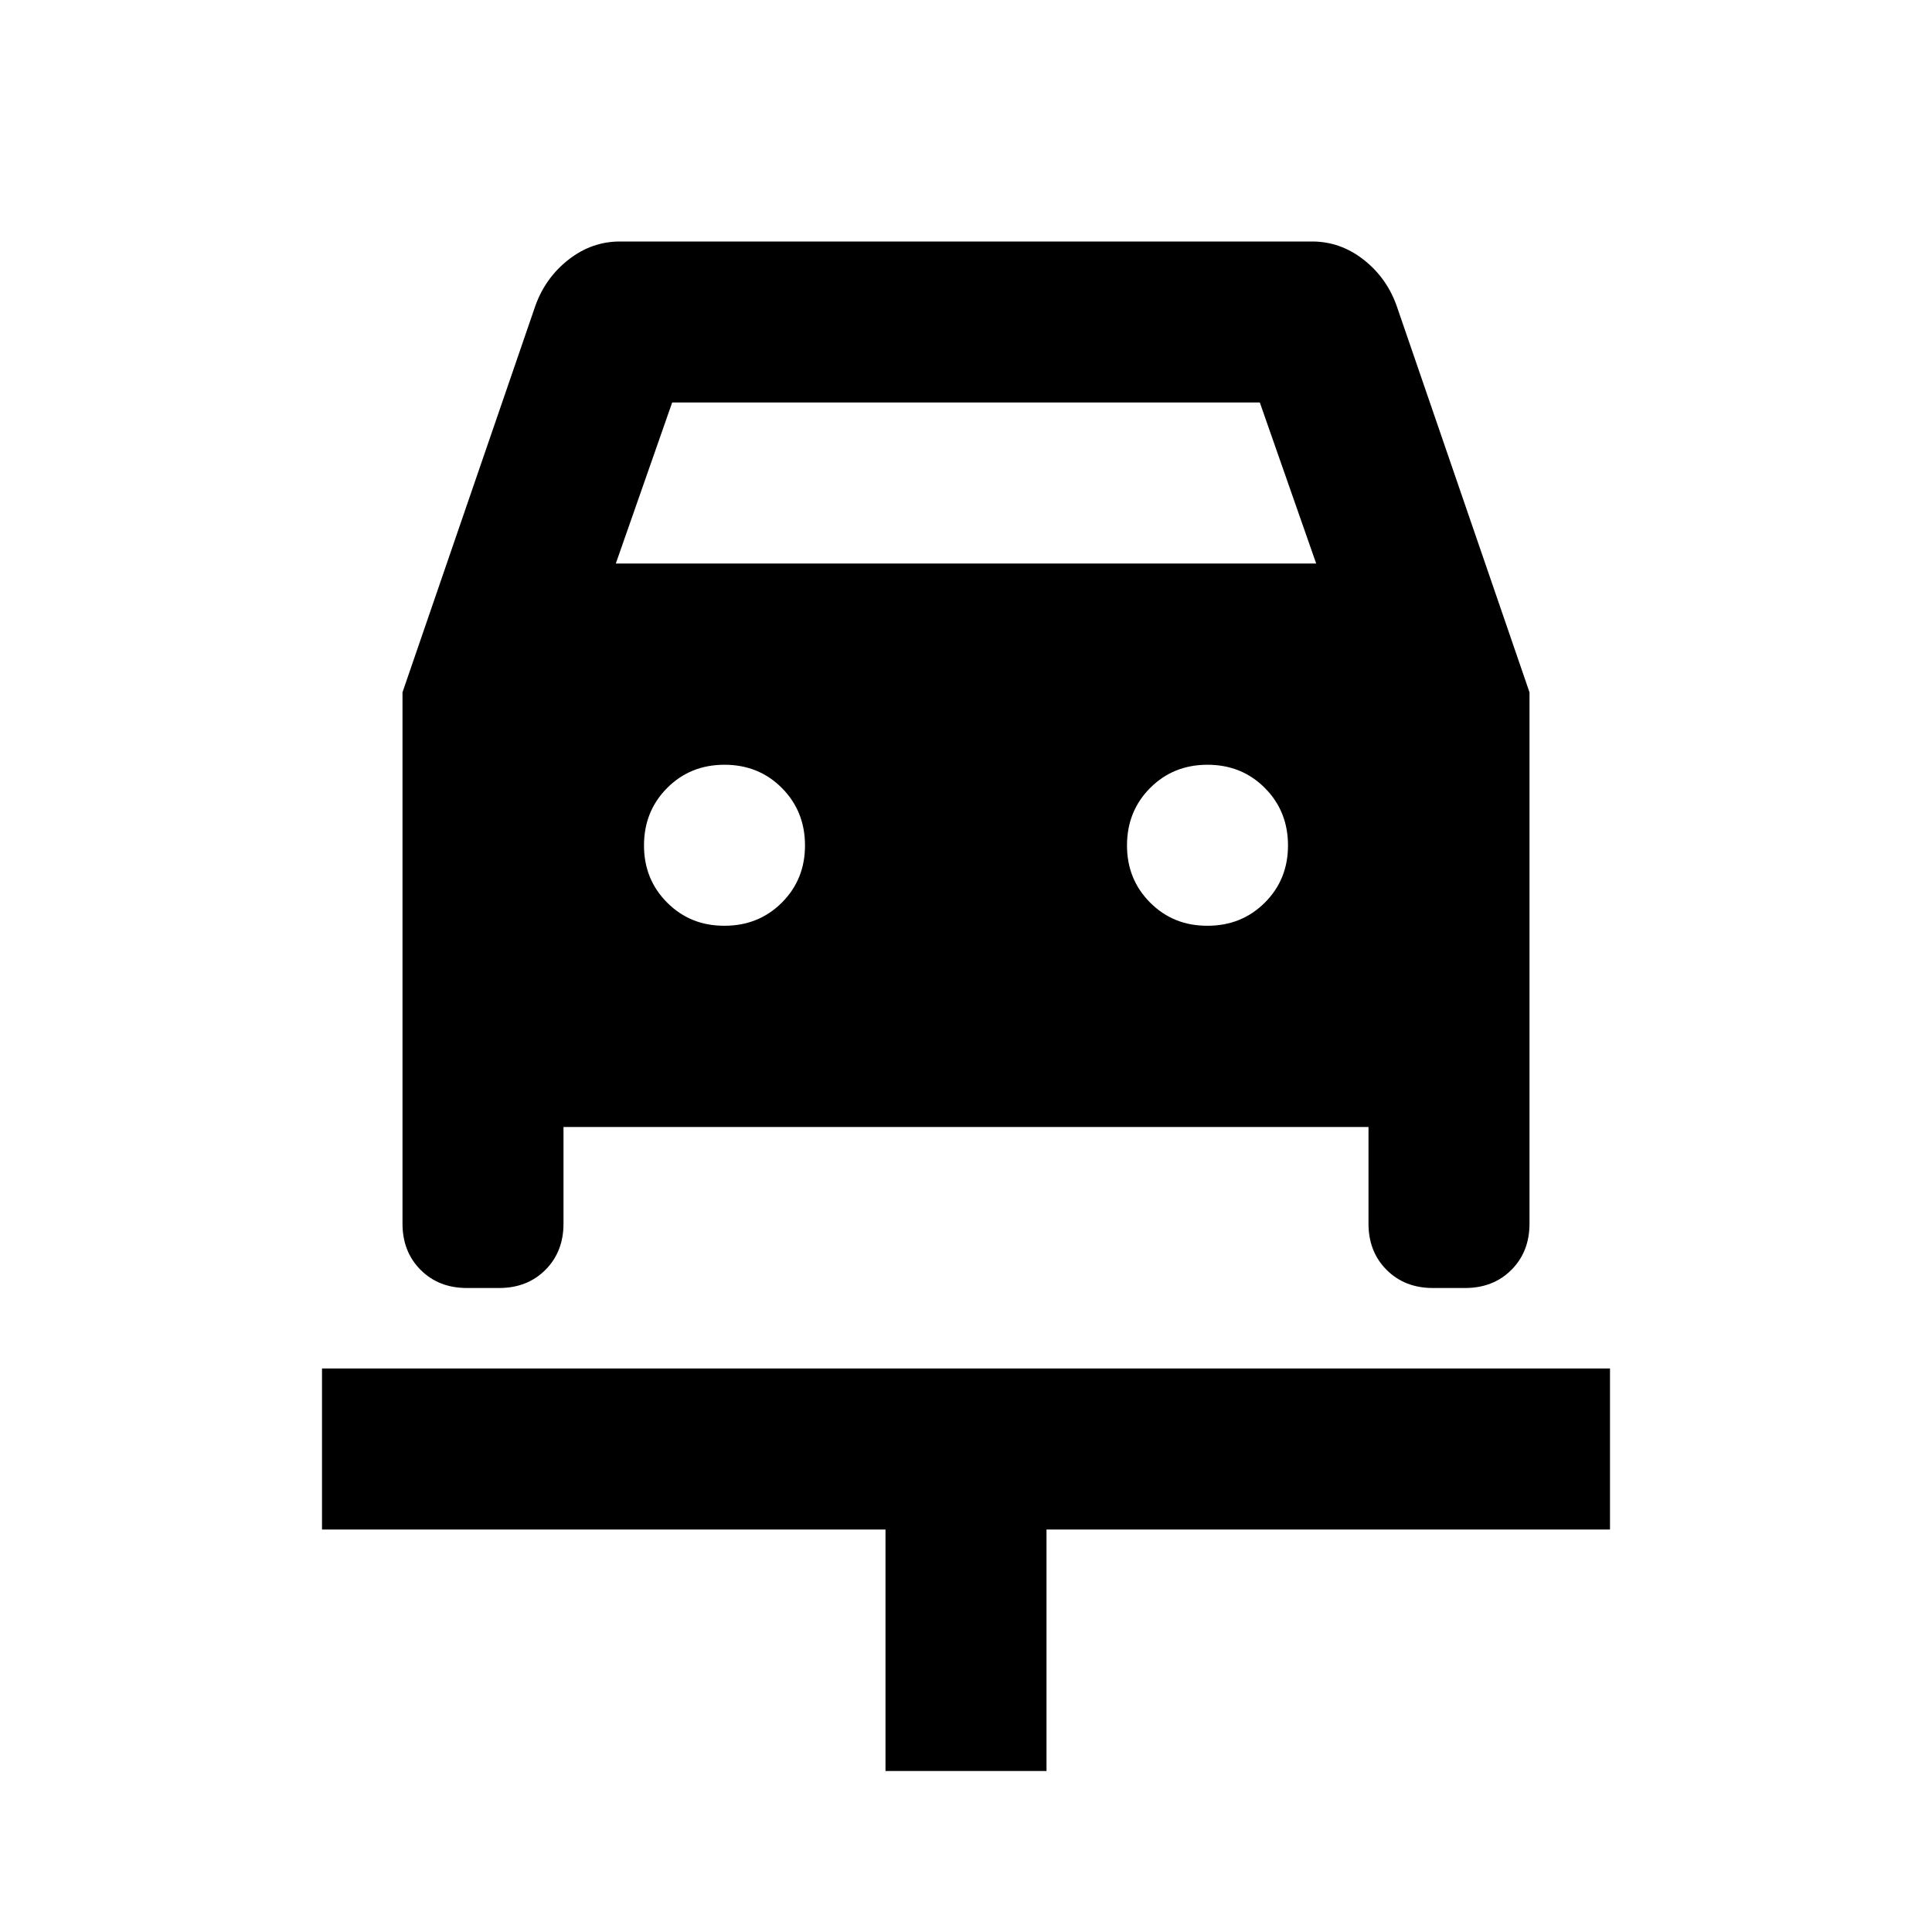
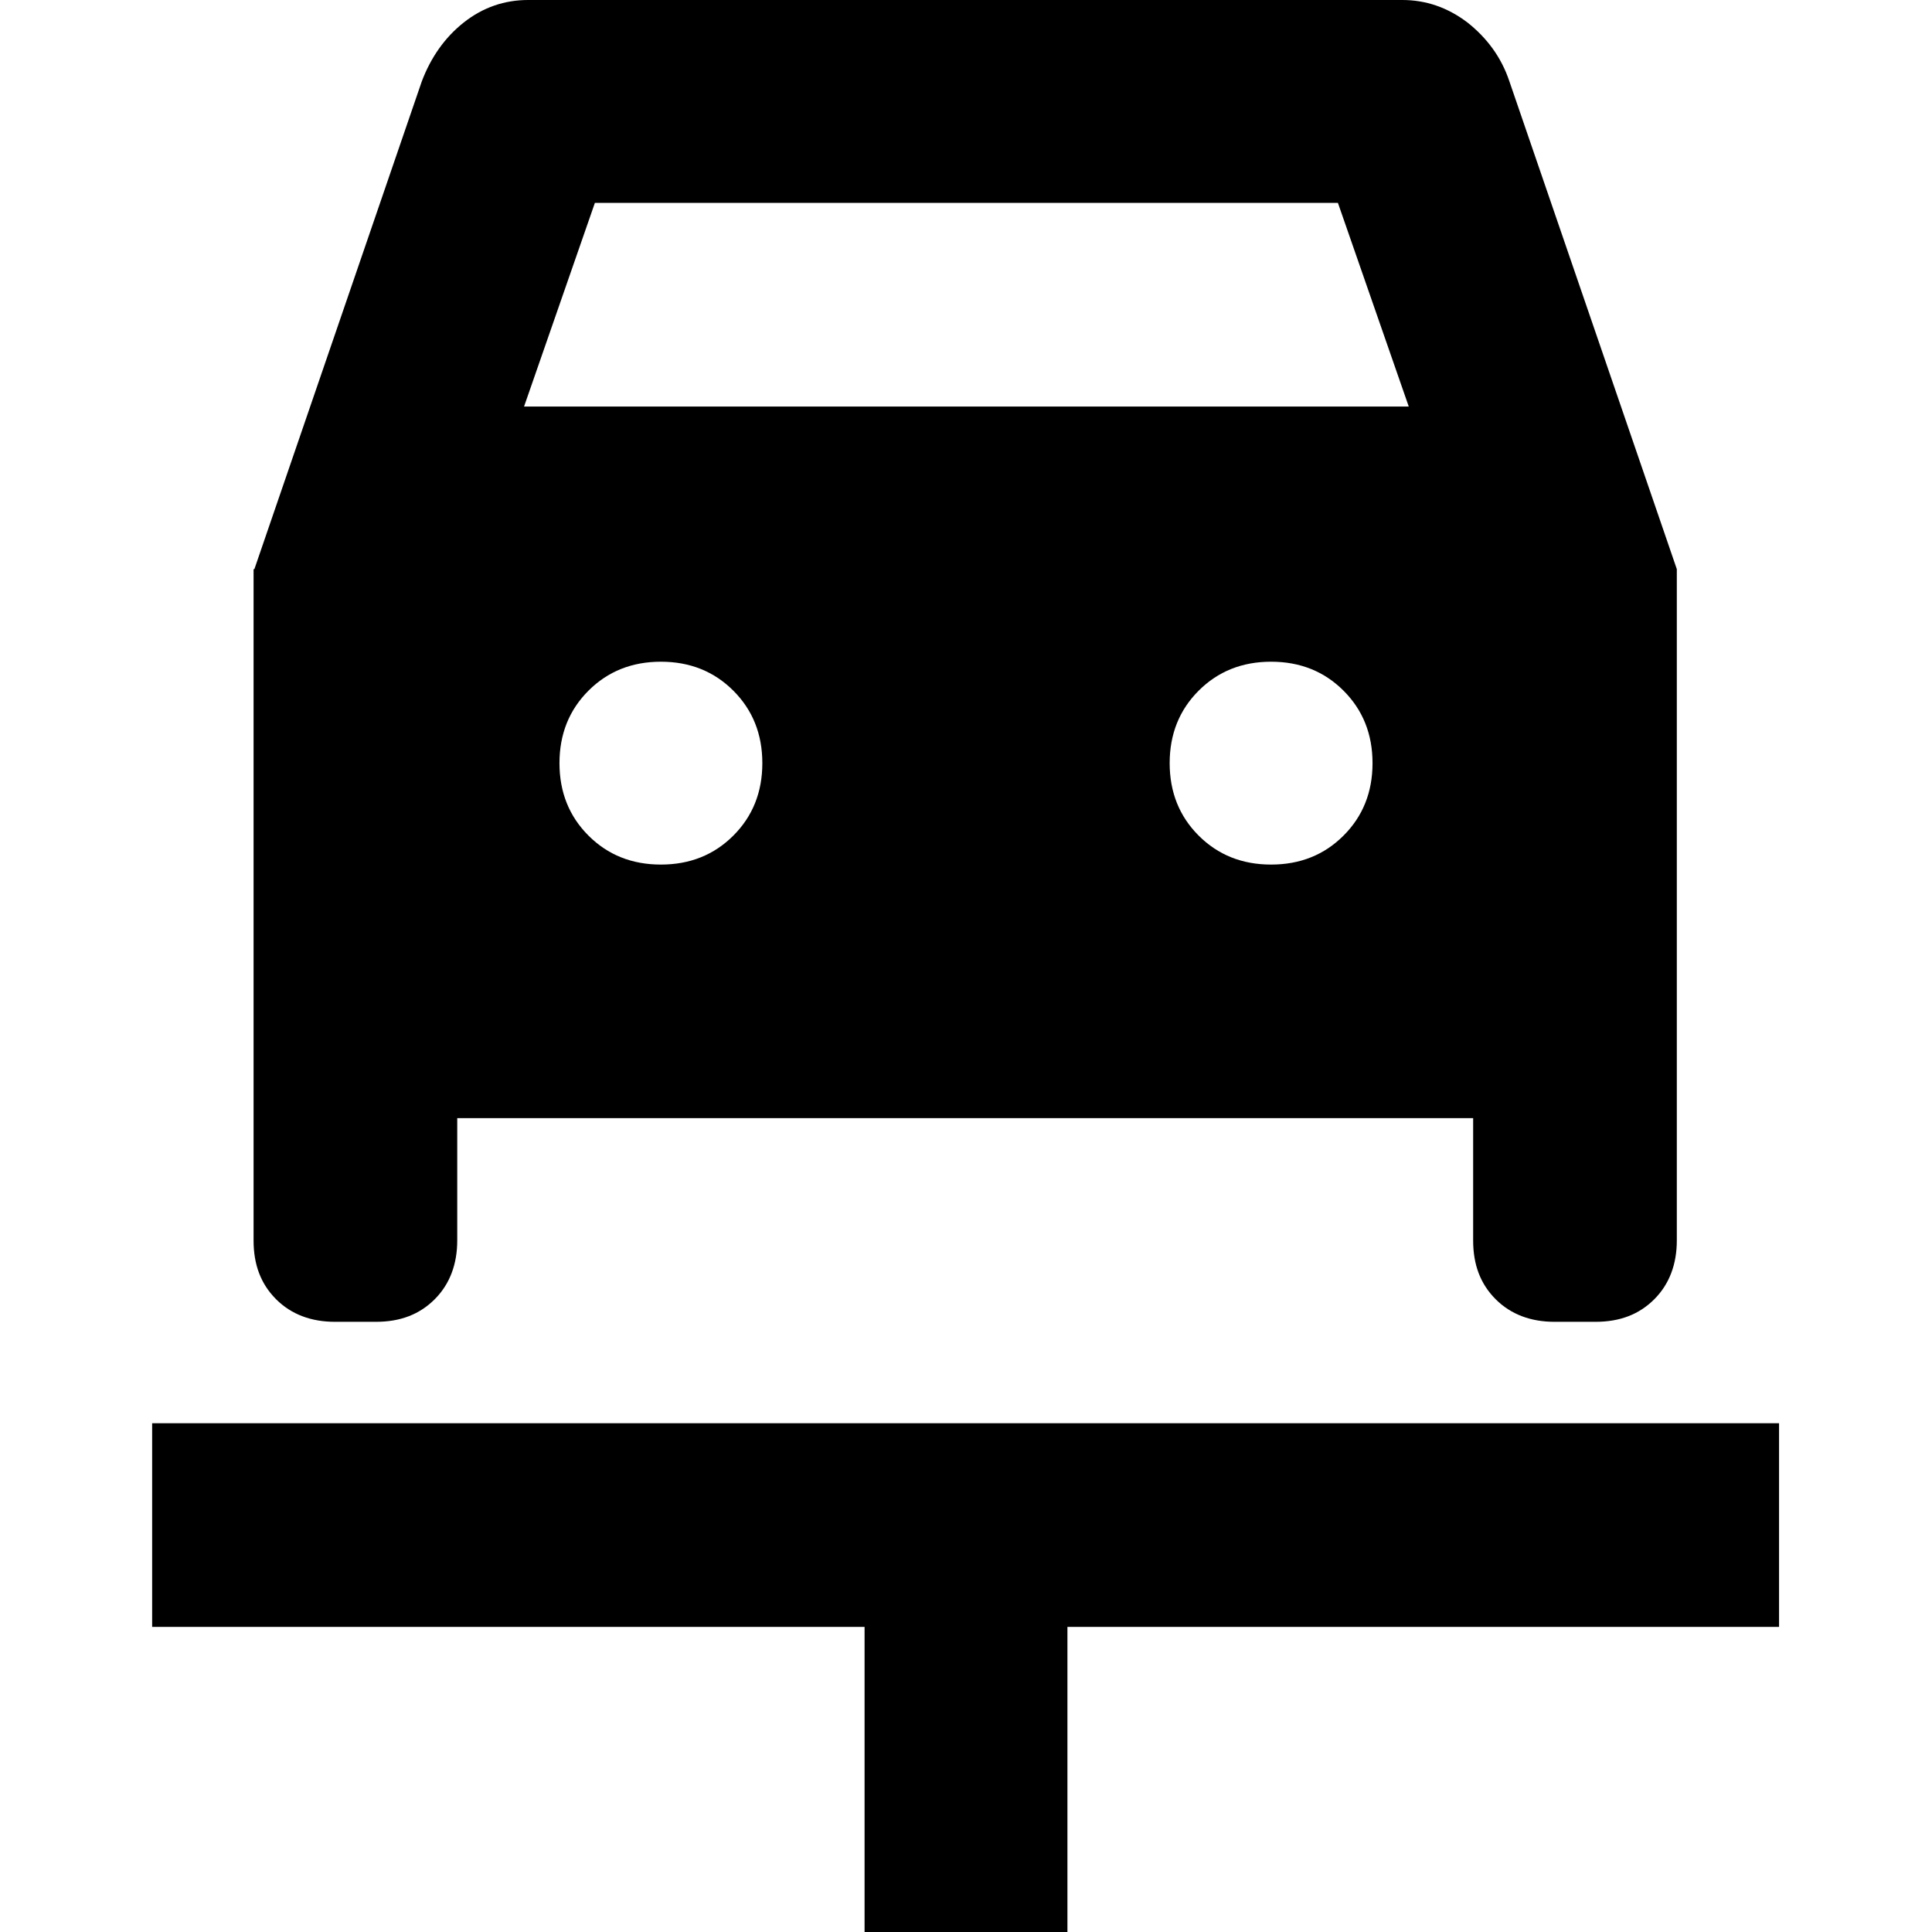
- <svg xmlns="http://www.w3.org/2000/svg" viewBox="0 0 24 24">
-   <path fill="currentColor" d="M11 22v-3H4v-2h16v2h-7v3zM9 11.5q.425 0 .713-.288T10 10.5t-.288-.712T9 9.5t-.712.288T8 10.5t.288.713T9 11.5m6 0q.425 0 .713-.288T16 10.5t-.288-.712T15 9.5t-.712.288T14 10.5t.288.713t.712.287M5 8.6l1.65-4.8q.125-.35.413-.575T7.7 3h8.6q.35 0 .638.225t.412.575L19 8.6v6.6q0 .35-.225.575T18.2 16h-.4q-.35 0-.575-.225T17 15.2V14H7v1.2q0 .35-.225.575T6.2 16h-.4q-.35 0-.575-.225T5 15.2zM7.65 7h8.7l-.7-2h-7.3z" />
+ <svg xmlns="http://www.w3.org/2000/svg" fill="none" viewBox="0 0 24 24">
+   <path fill="currentColor" d="M10.74,24v-3.79H1.89v-2.53h20.21v2.53h-8.84v3.79h-2.53ZM8.21,10.74c.36,0,.66-.12.9-.36.24-.24.36-.54.36-.9s-.12-.66-.36-.9-.54-.36-.9-.36-.66.12-.9.36-.36.54-.36.9c0,.36.12.66.36.9s.54.36.9.36M15.79,10.74c.36,0,.66-.12.9-.36.24-.24.36-.54.36-.9,0-.36-.12-.66-.36-.9-.24-.24-.54-.36-.9-.36s-.66.12-.9.36c-.24.24-.36.54-.36.9s.12.66.36.9c.24.24.54.36.9.36M3.16,7.07L5.24,1.01c.11-.29.28-.54.52-.73.24-.19.51-.28.8-.28h10.86c.29,0,.56.09.81.28.24.19.42.43.52.73l2.08,6.06v8.34c0,.29-.09.54-.28.73-.19.19-.43.28-.73.28h-.51c-.29,0-.54-.09-.73-.28-.19-.19-.28-.43-.28-.73v-1.52H5.68v1.52c0,.29-.09.54-.28.73-.19.19-.43.28-.73.28h-.51c-.29,0-.54-.09-.73-.28-.19-.19-.28-.43-.28-.73V7.07ZM6.51,5.05h10.99l-.88-2.53H7.39l-.88,2.53Z" />
</svg>
